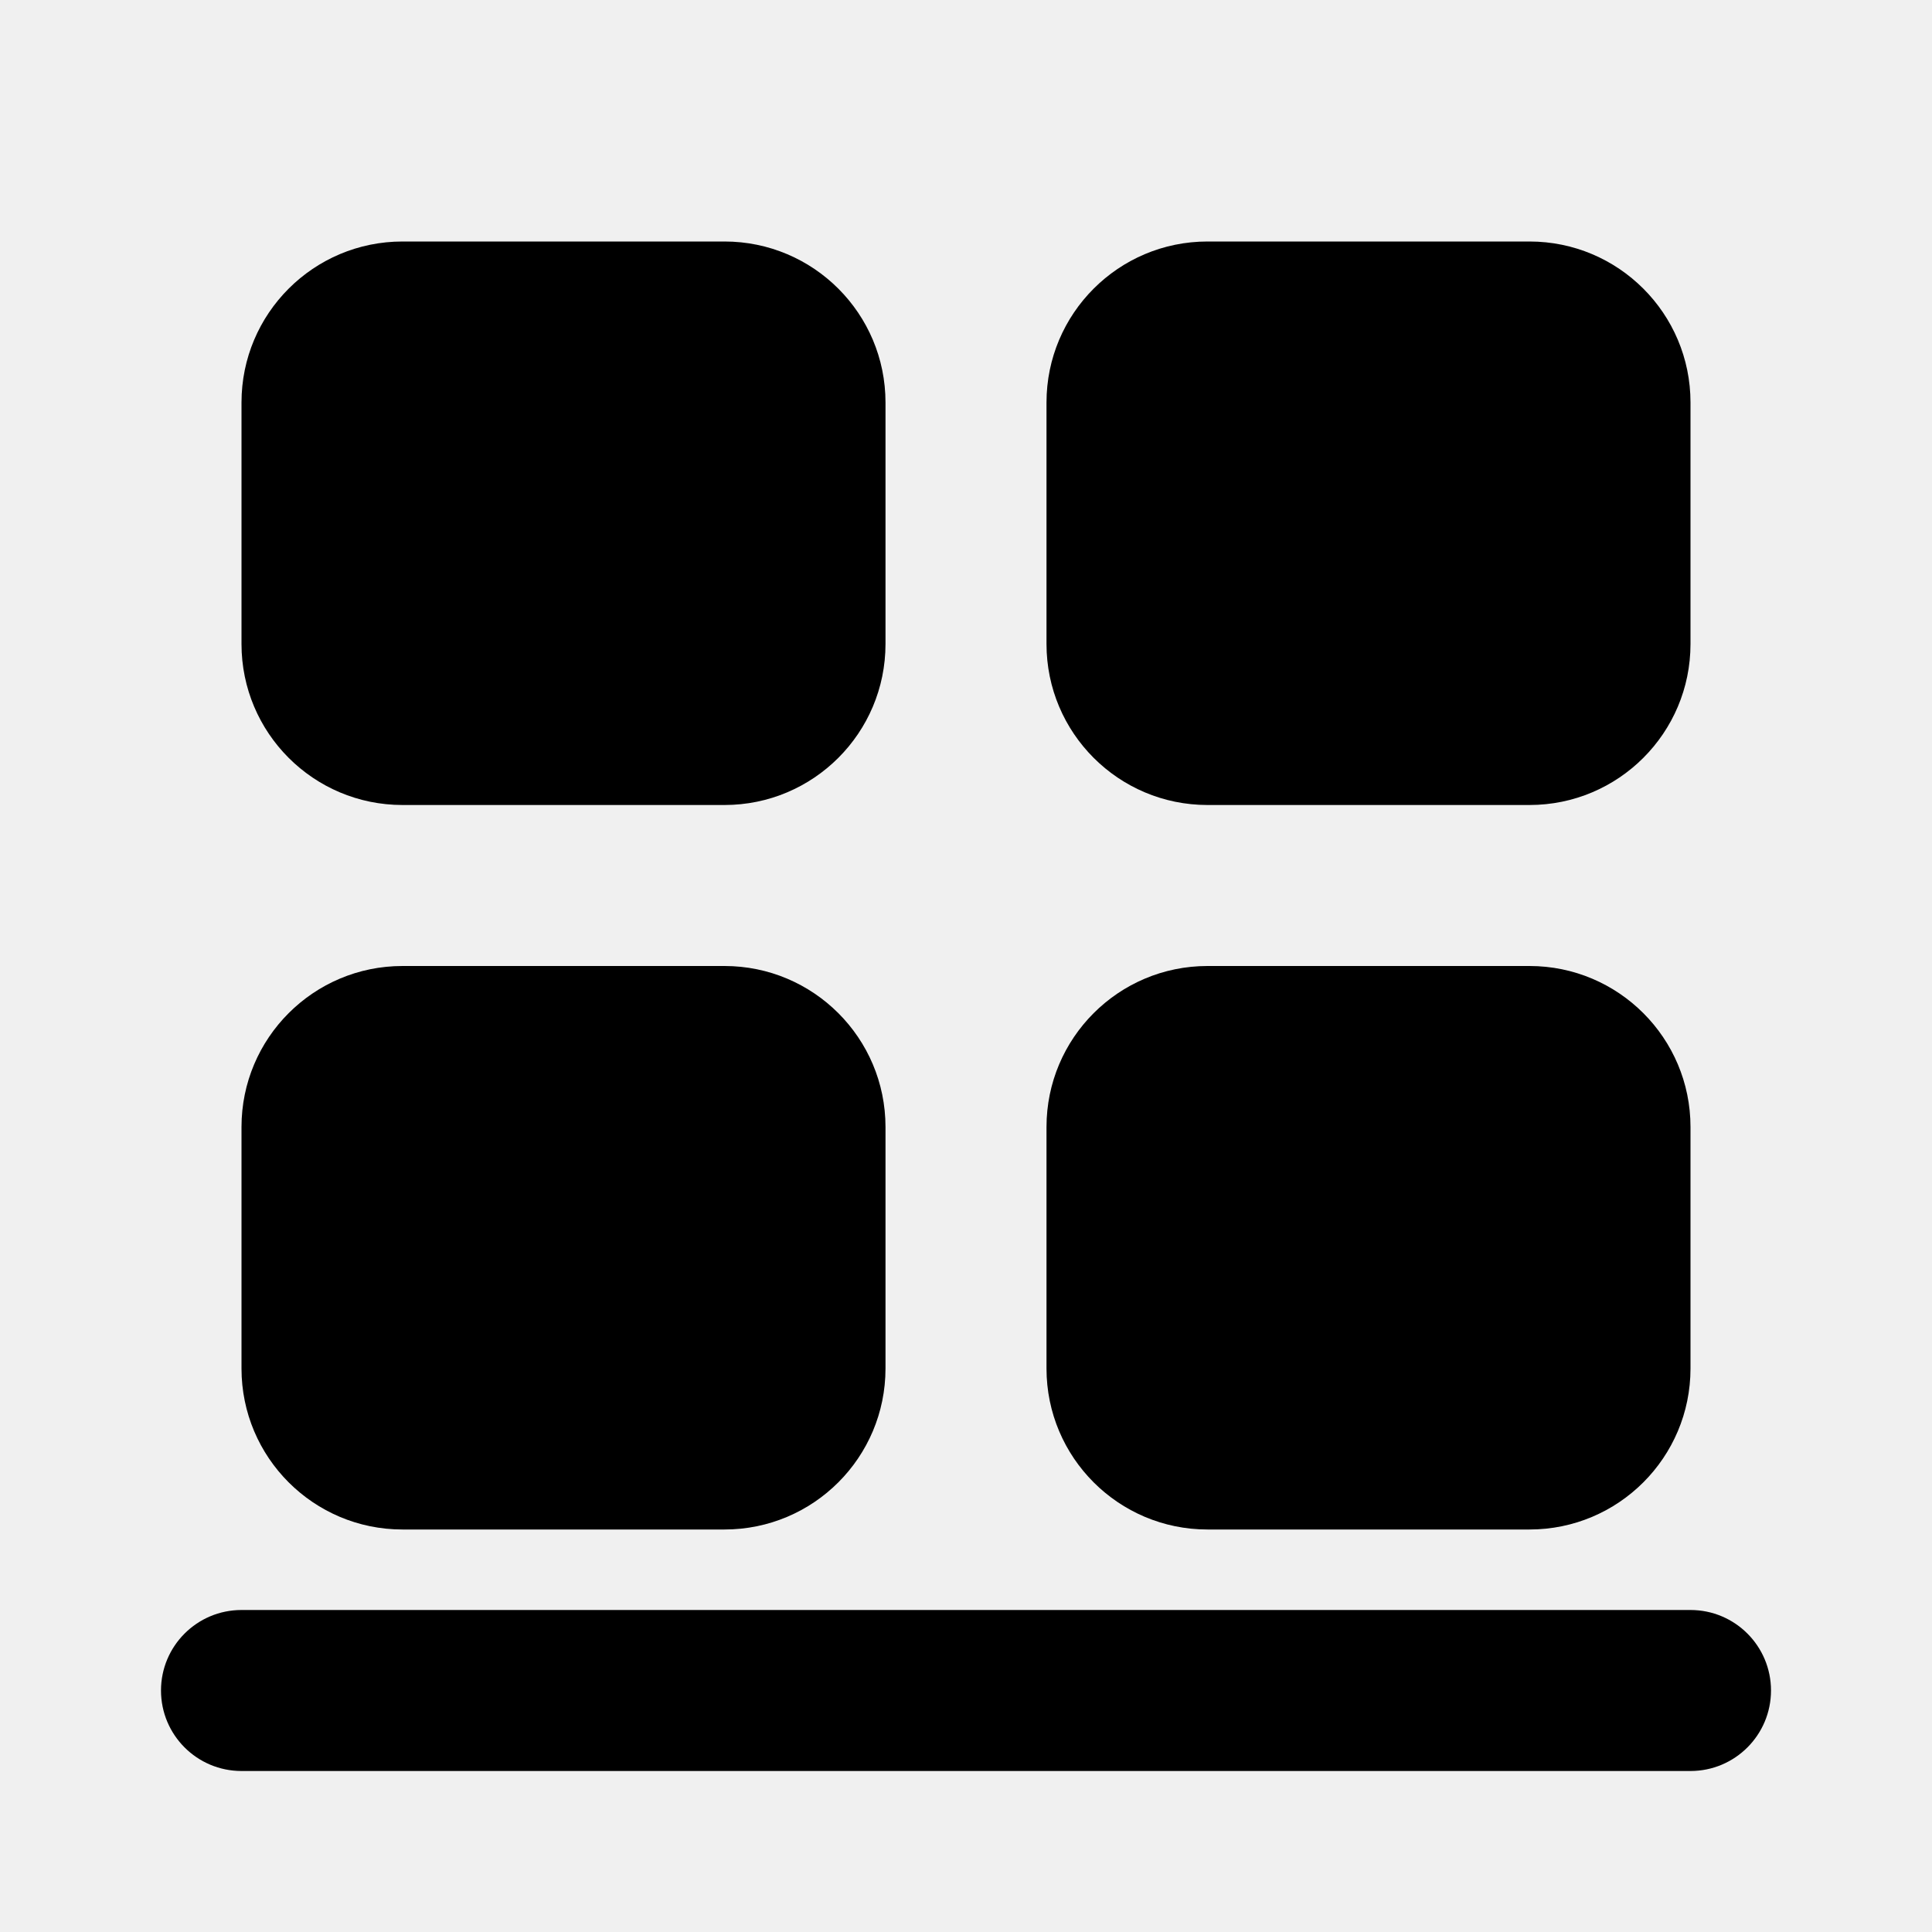
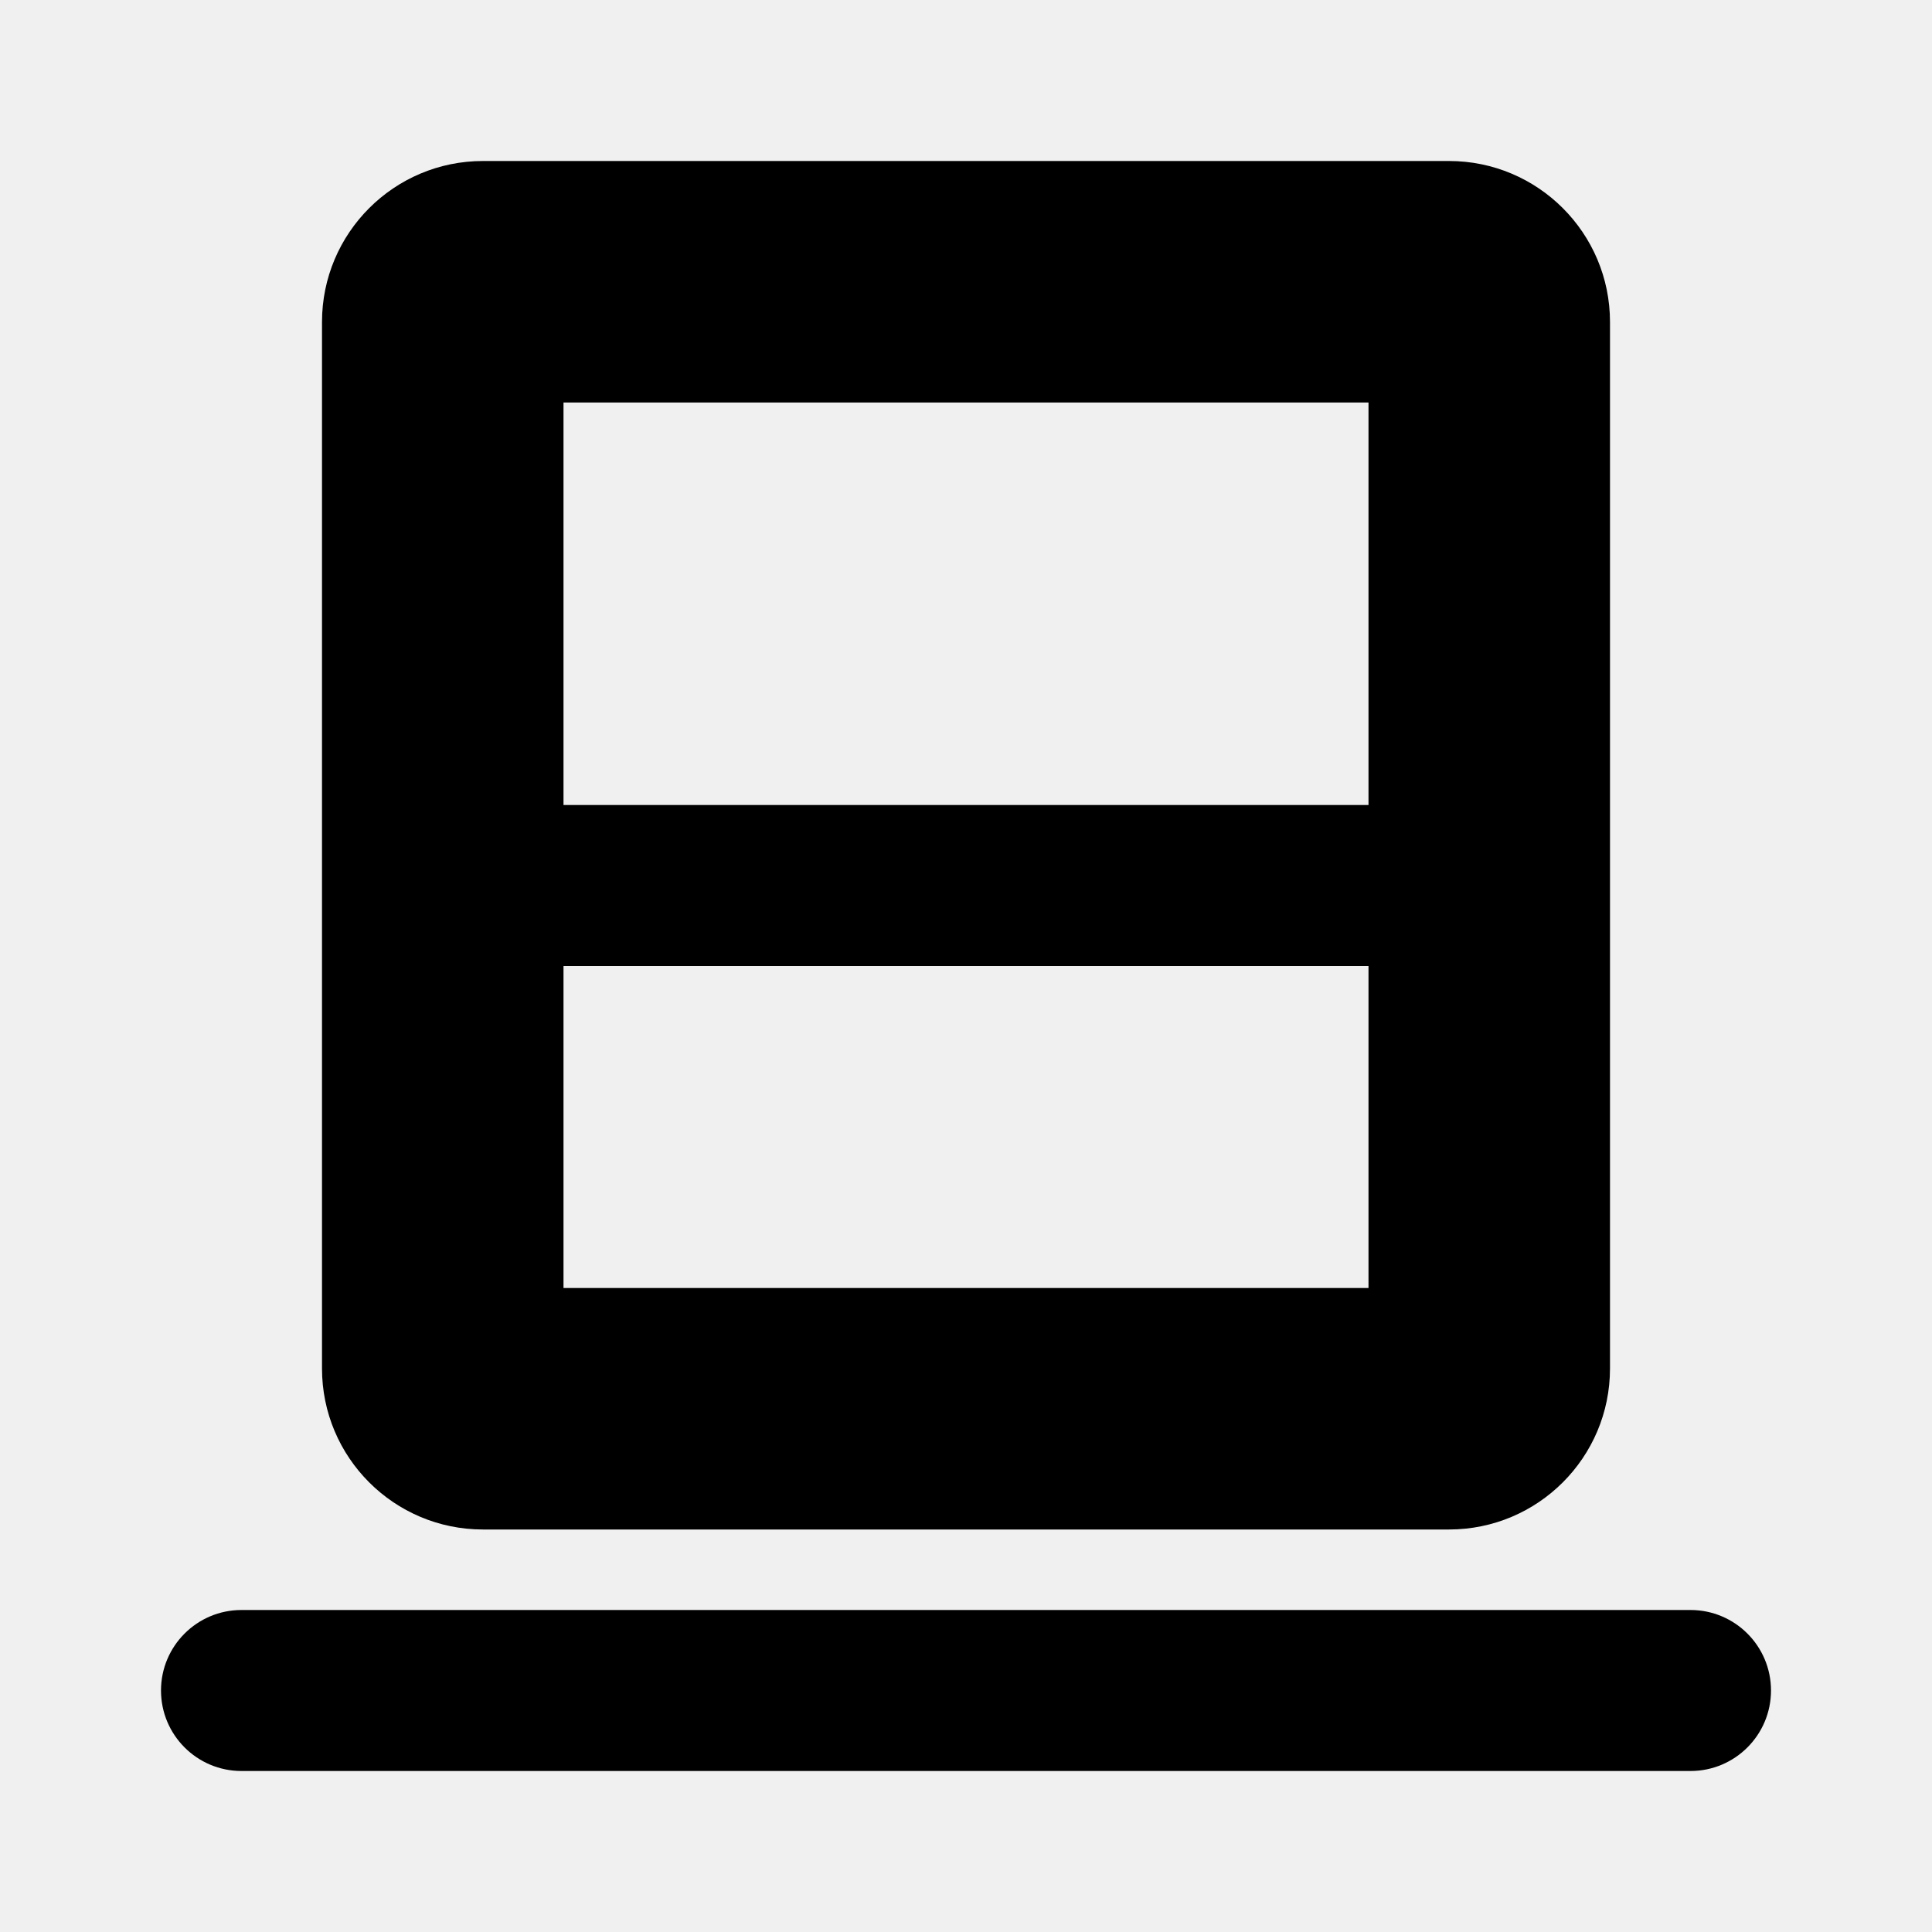
- <svg xmlns="http://www.w3.org/2000/svg" viewBox="0 0 24 24" fill="currentColor" stroke-linejoin="round" stroke-linecap="round" data-keyline="square">
-   <rect x="3" y="3" width="8" height="7" rx="2" />
-   <rect x="13" y="3" width="8" height="7" rx="2" />
-   <rect x="3" y="12" width="8" height="7" rx="2" />
-   <rect x="13" y="12" width="8" height="7" rx="2" />
+ <svg xmlns="http://www.w3.org/2000/svg" viewBox="0 0 24 24" fill="currentColor" stroke-linejoin="round" stroke-linecap="round" data-keyline="portrait">
+   <mask id="c">
+     <rect width="24" height="24" fill="#fff" />
+     <rect x="7" y="5" width="10" height="5" fill="#000" />
+     <rect x="7" y="12" width="10" height="4" fill="#000" />
+   </mask>
+   <g mask="url(#c)">
+     <rect x="4" y="2" width="16" height="17" rx="2" />
+   </g>
  <rect x="2" y="20" width="20" height="2" rx="1" />
</svg>
